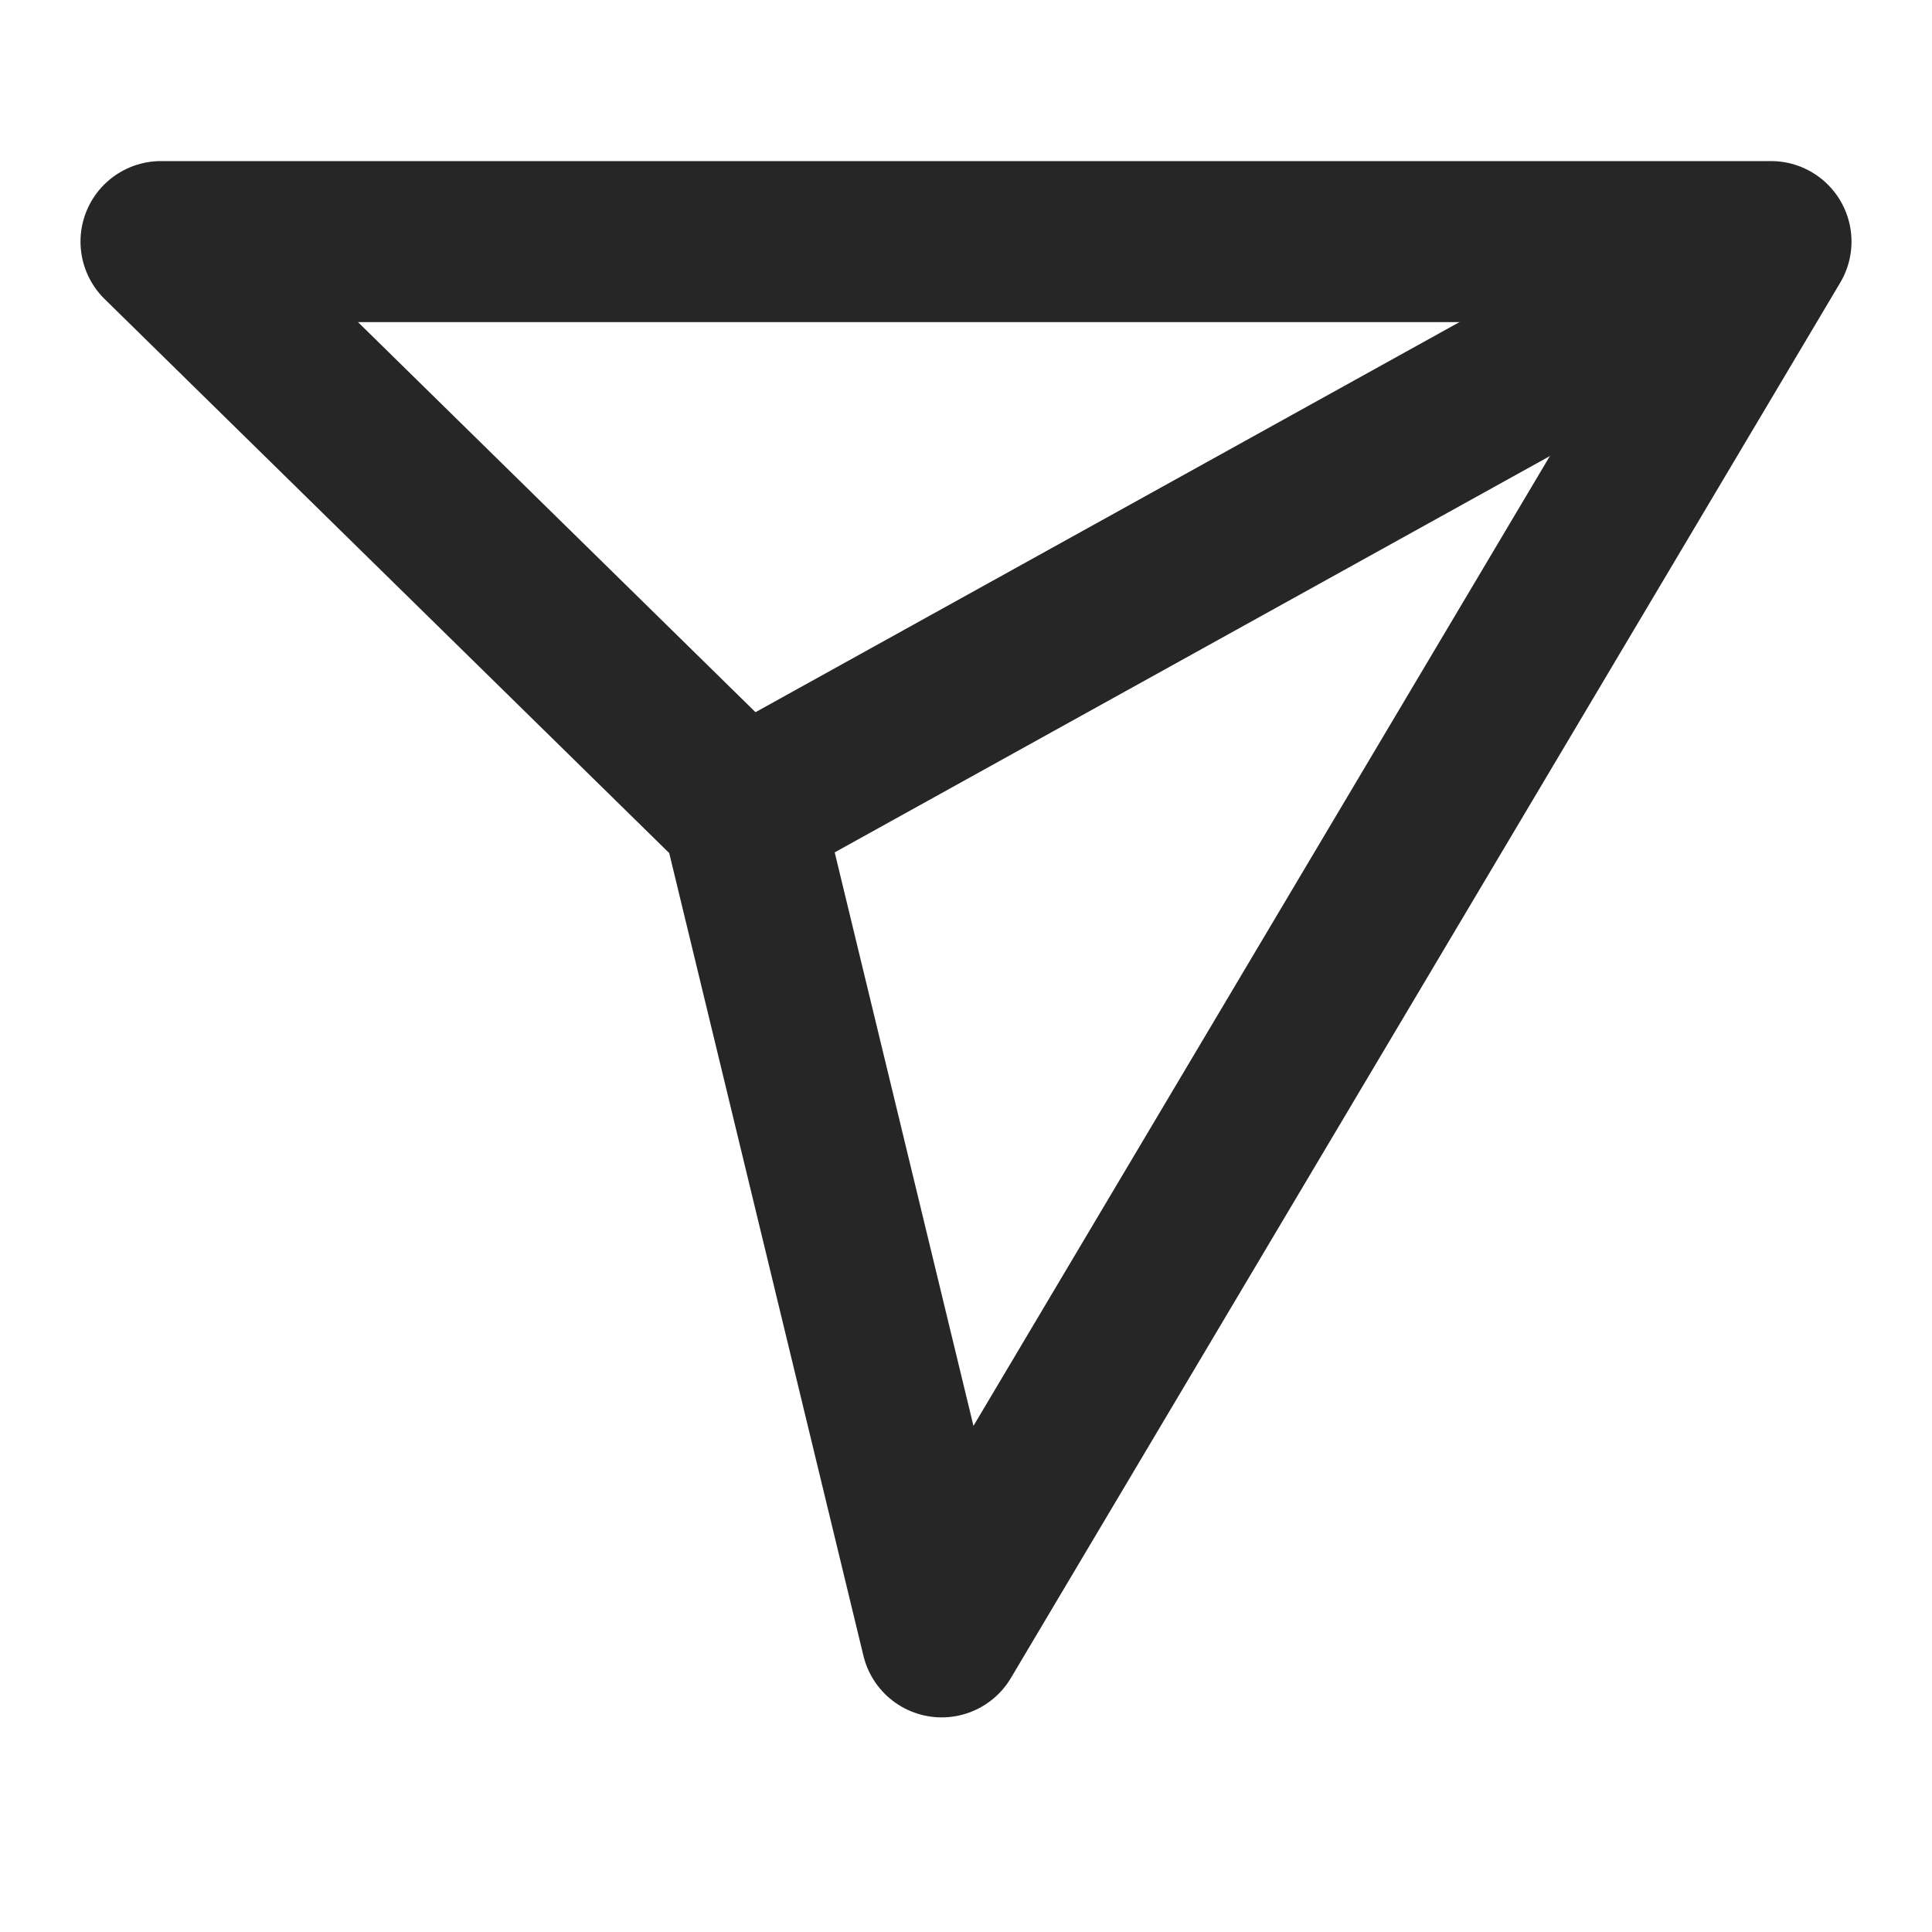
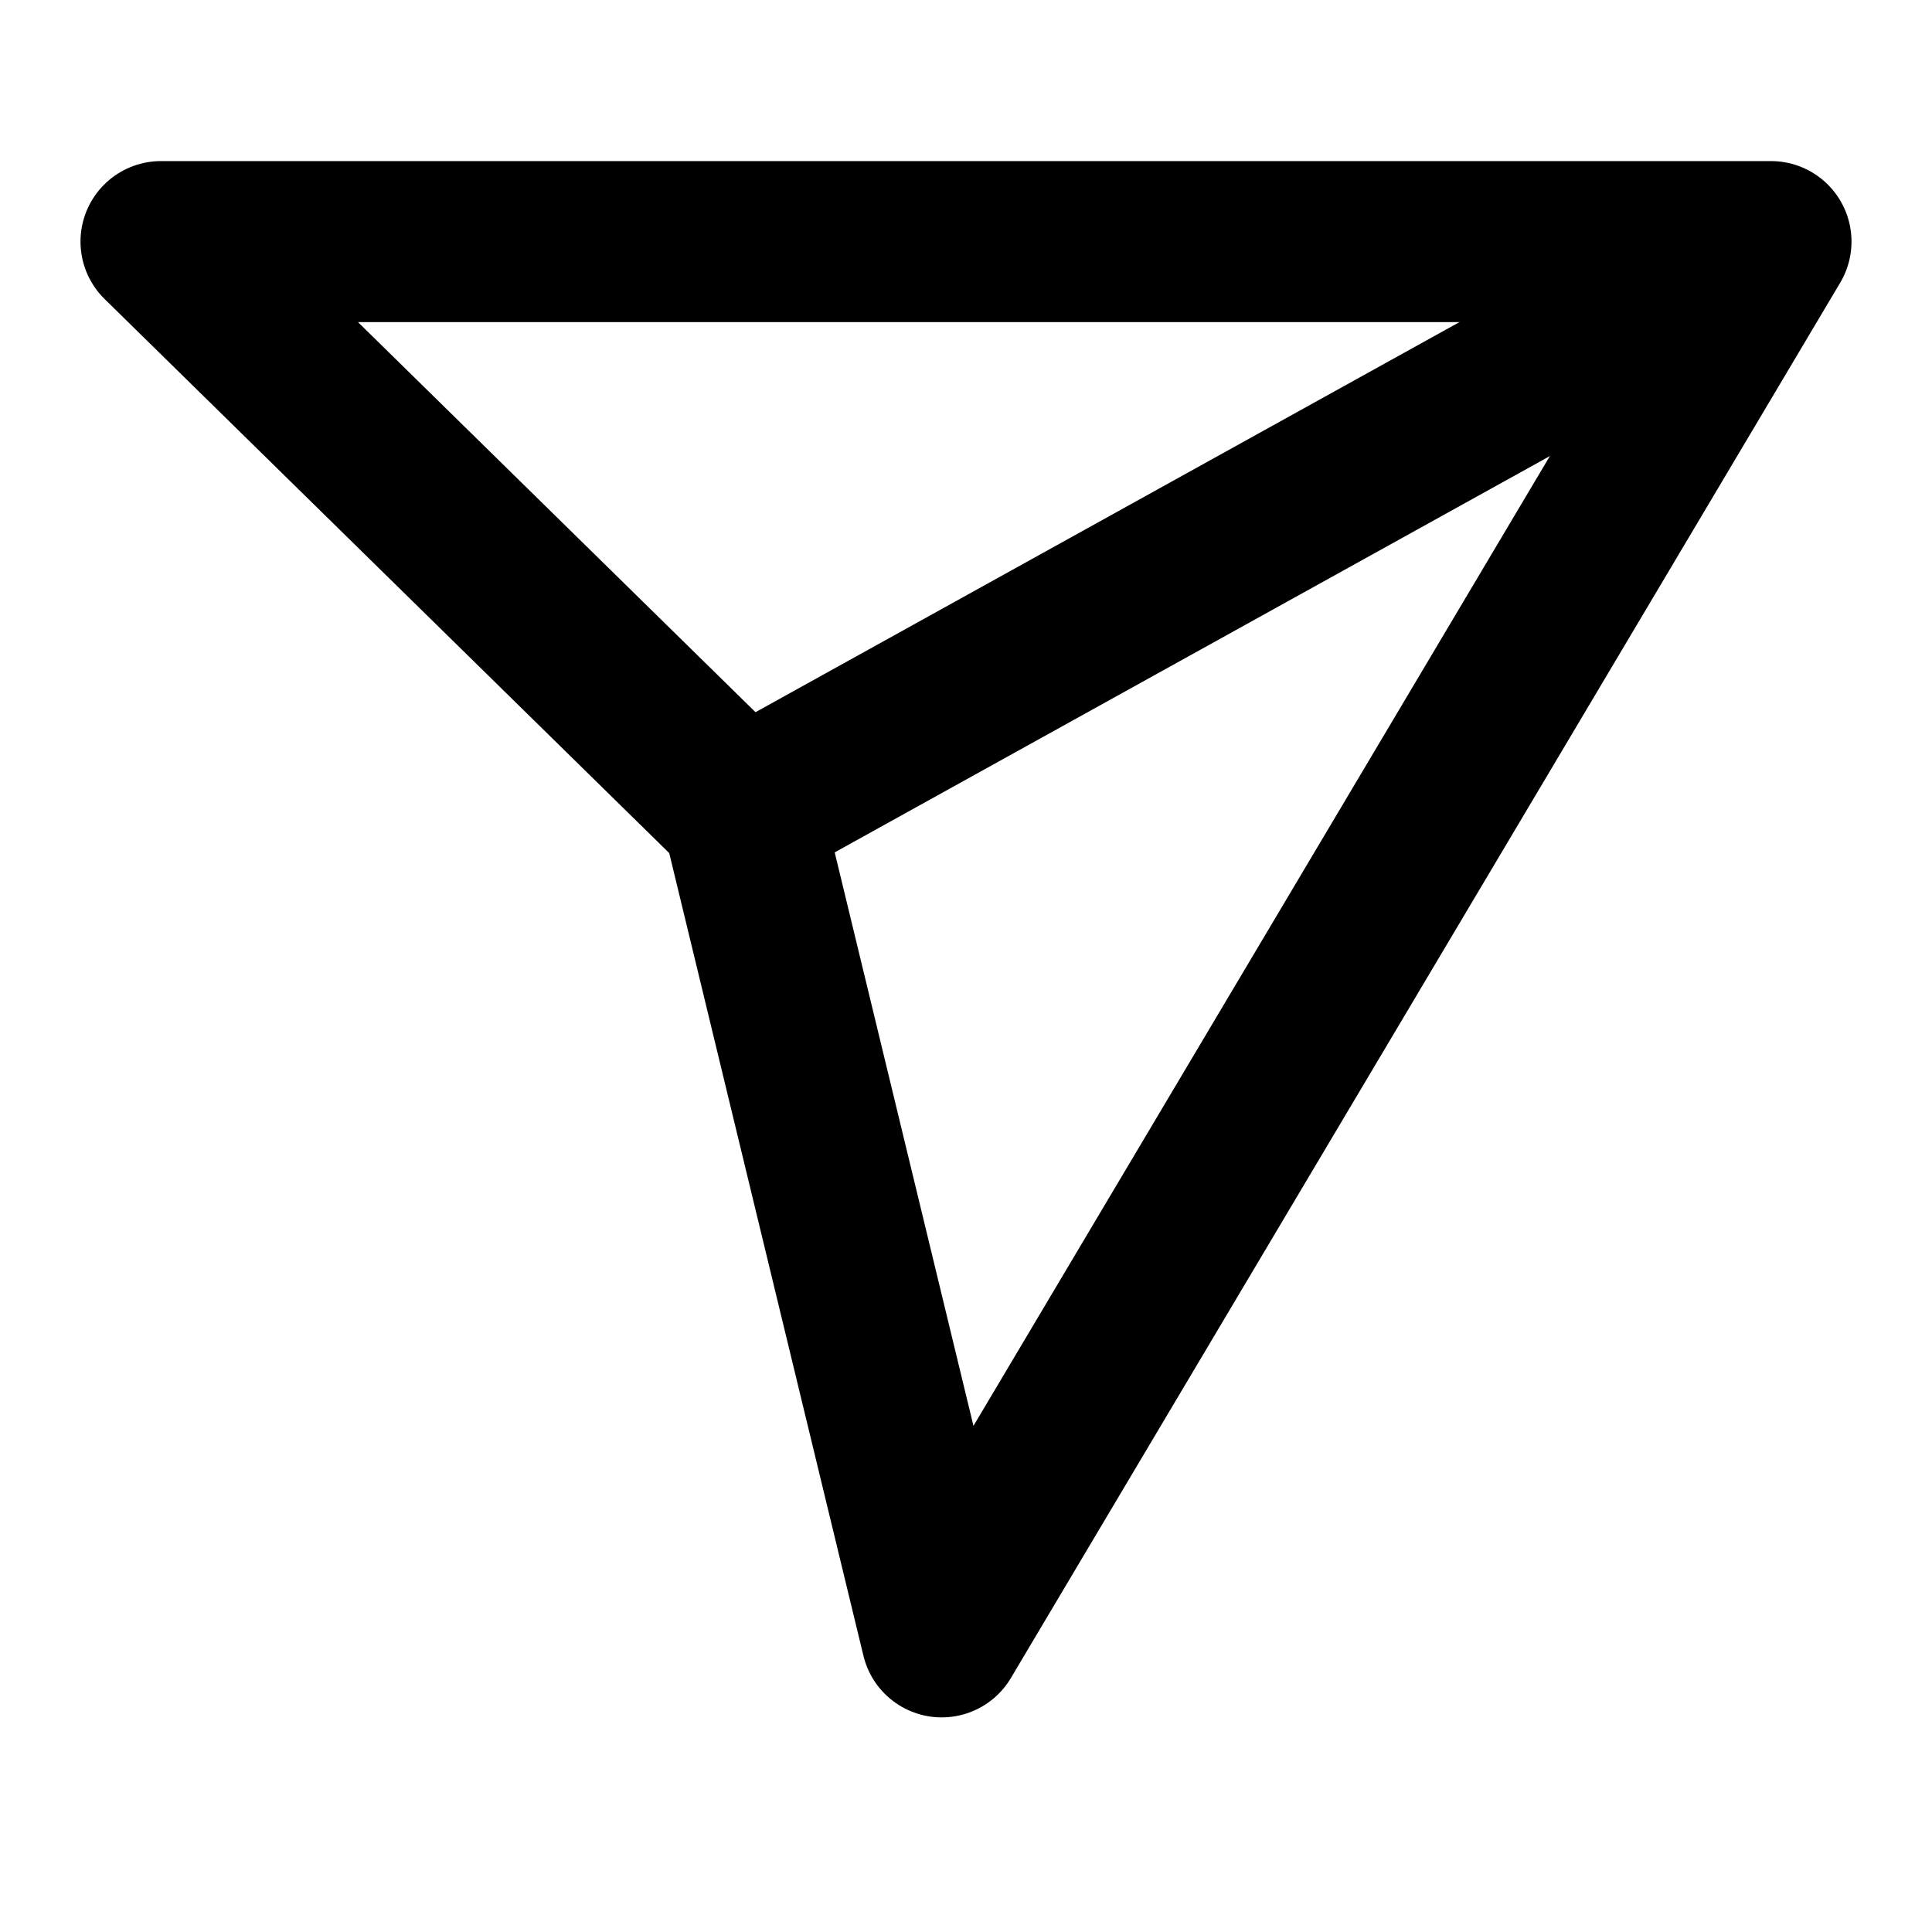
- <svg aria-label="Share Post" class="cursor-pointer" color="#262626" fill="#262626" height="24" role="img" viewBox="0 0 24 24" width="24">
+ <svg aria-label="Share Post" class="cursor-pointer" height="24" role="img" viewBox="0 0 24 24" width="24">
  <line fill="none" stroke="currentColor" stroke-linejoin="round" stroke-width="2" x1="22" x2="9.218" y1="3" y2="10.083" />
  <polygon fill="none" points="11.698 20.334 22 3.001 2 3.001 9.218 10.084 11.698 20.334" stroke="currentColor" stroke-linejoin="round" stroke-width="2" />
</svg>
